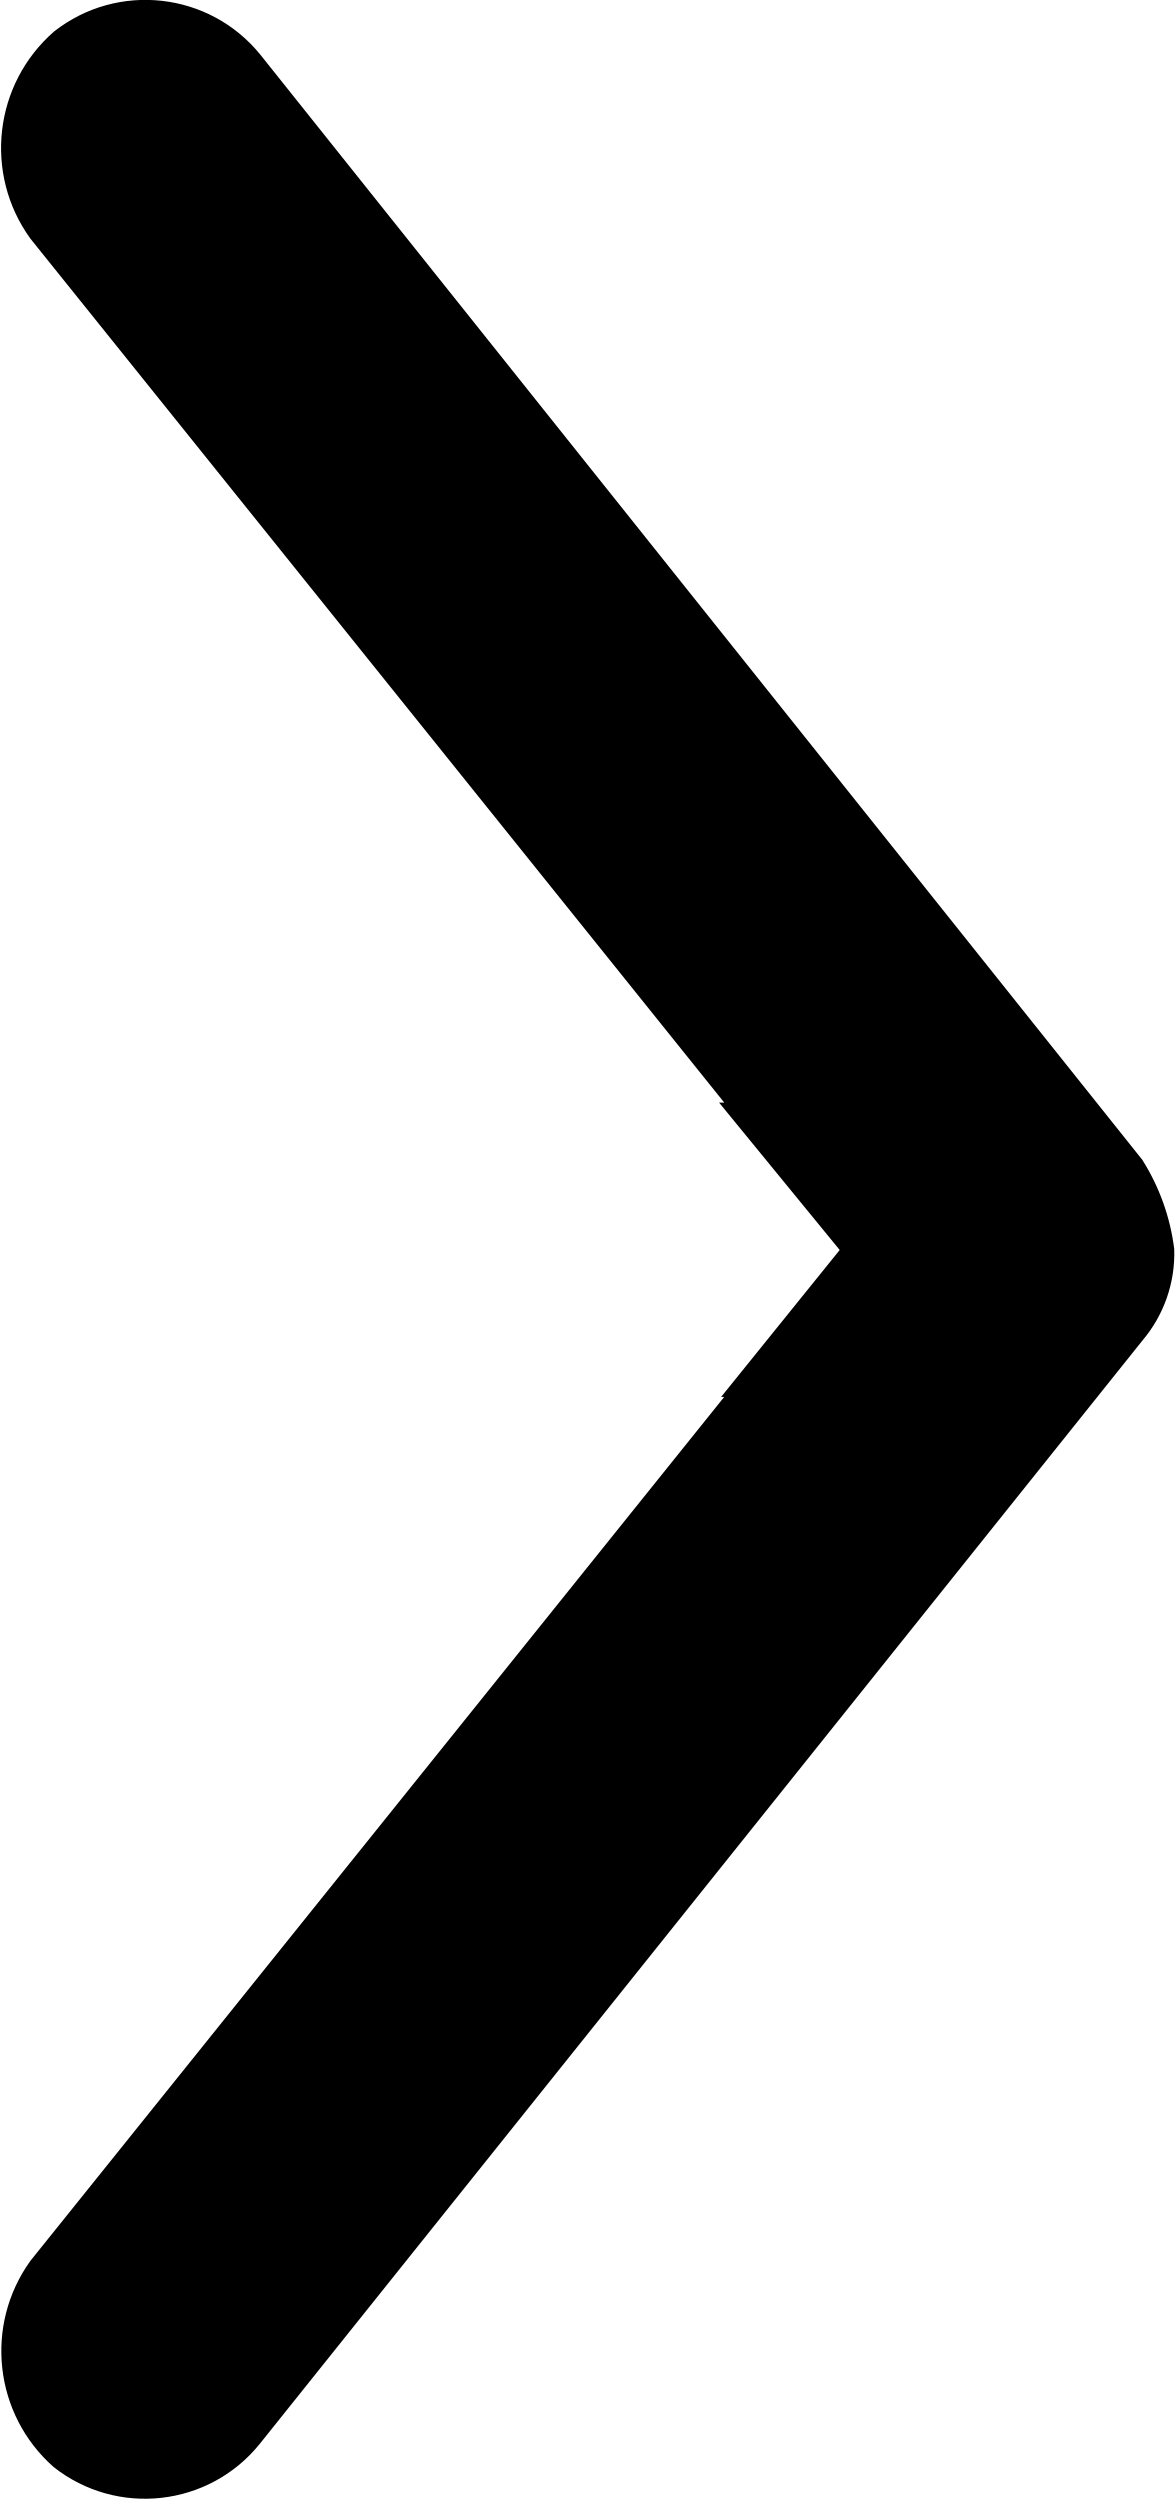
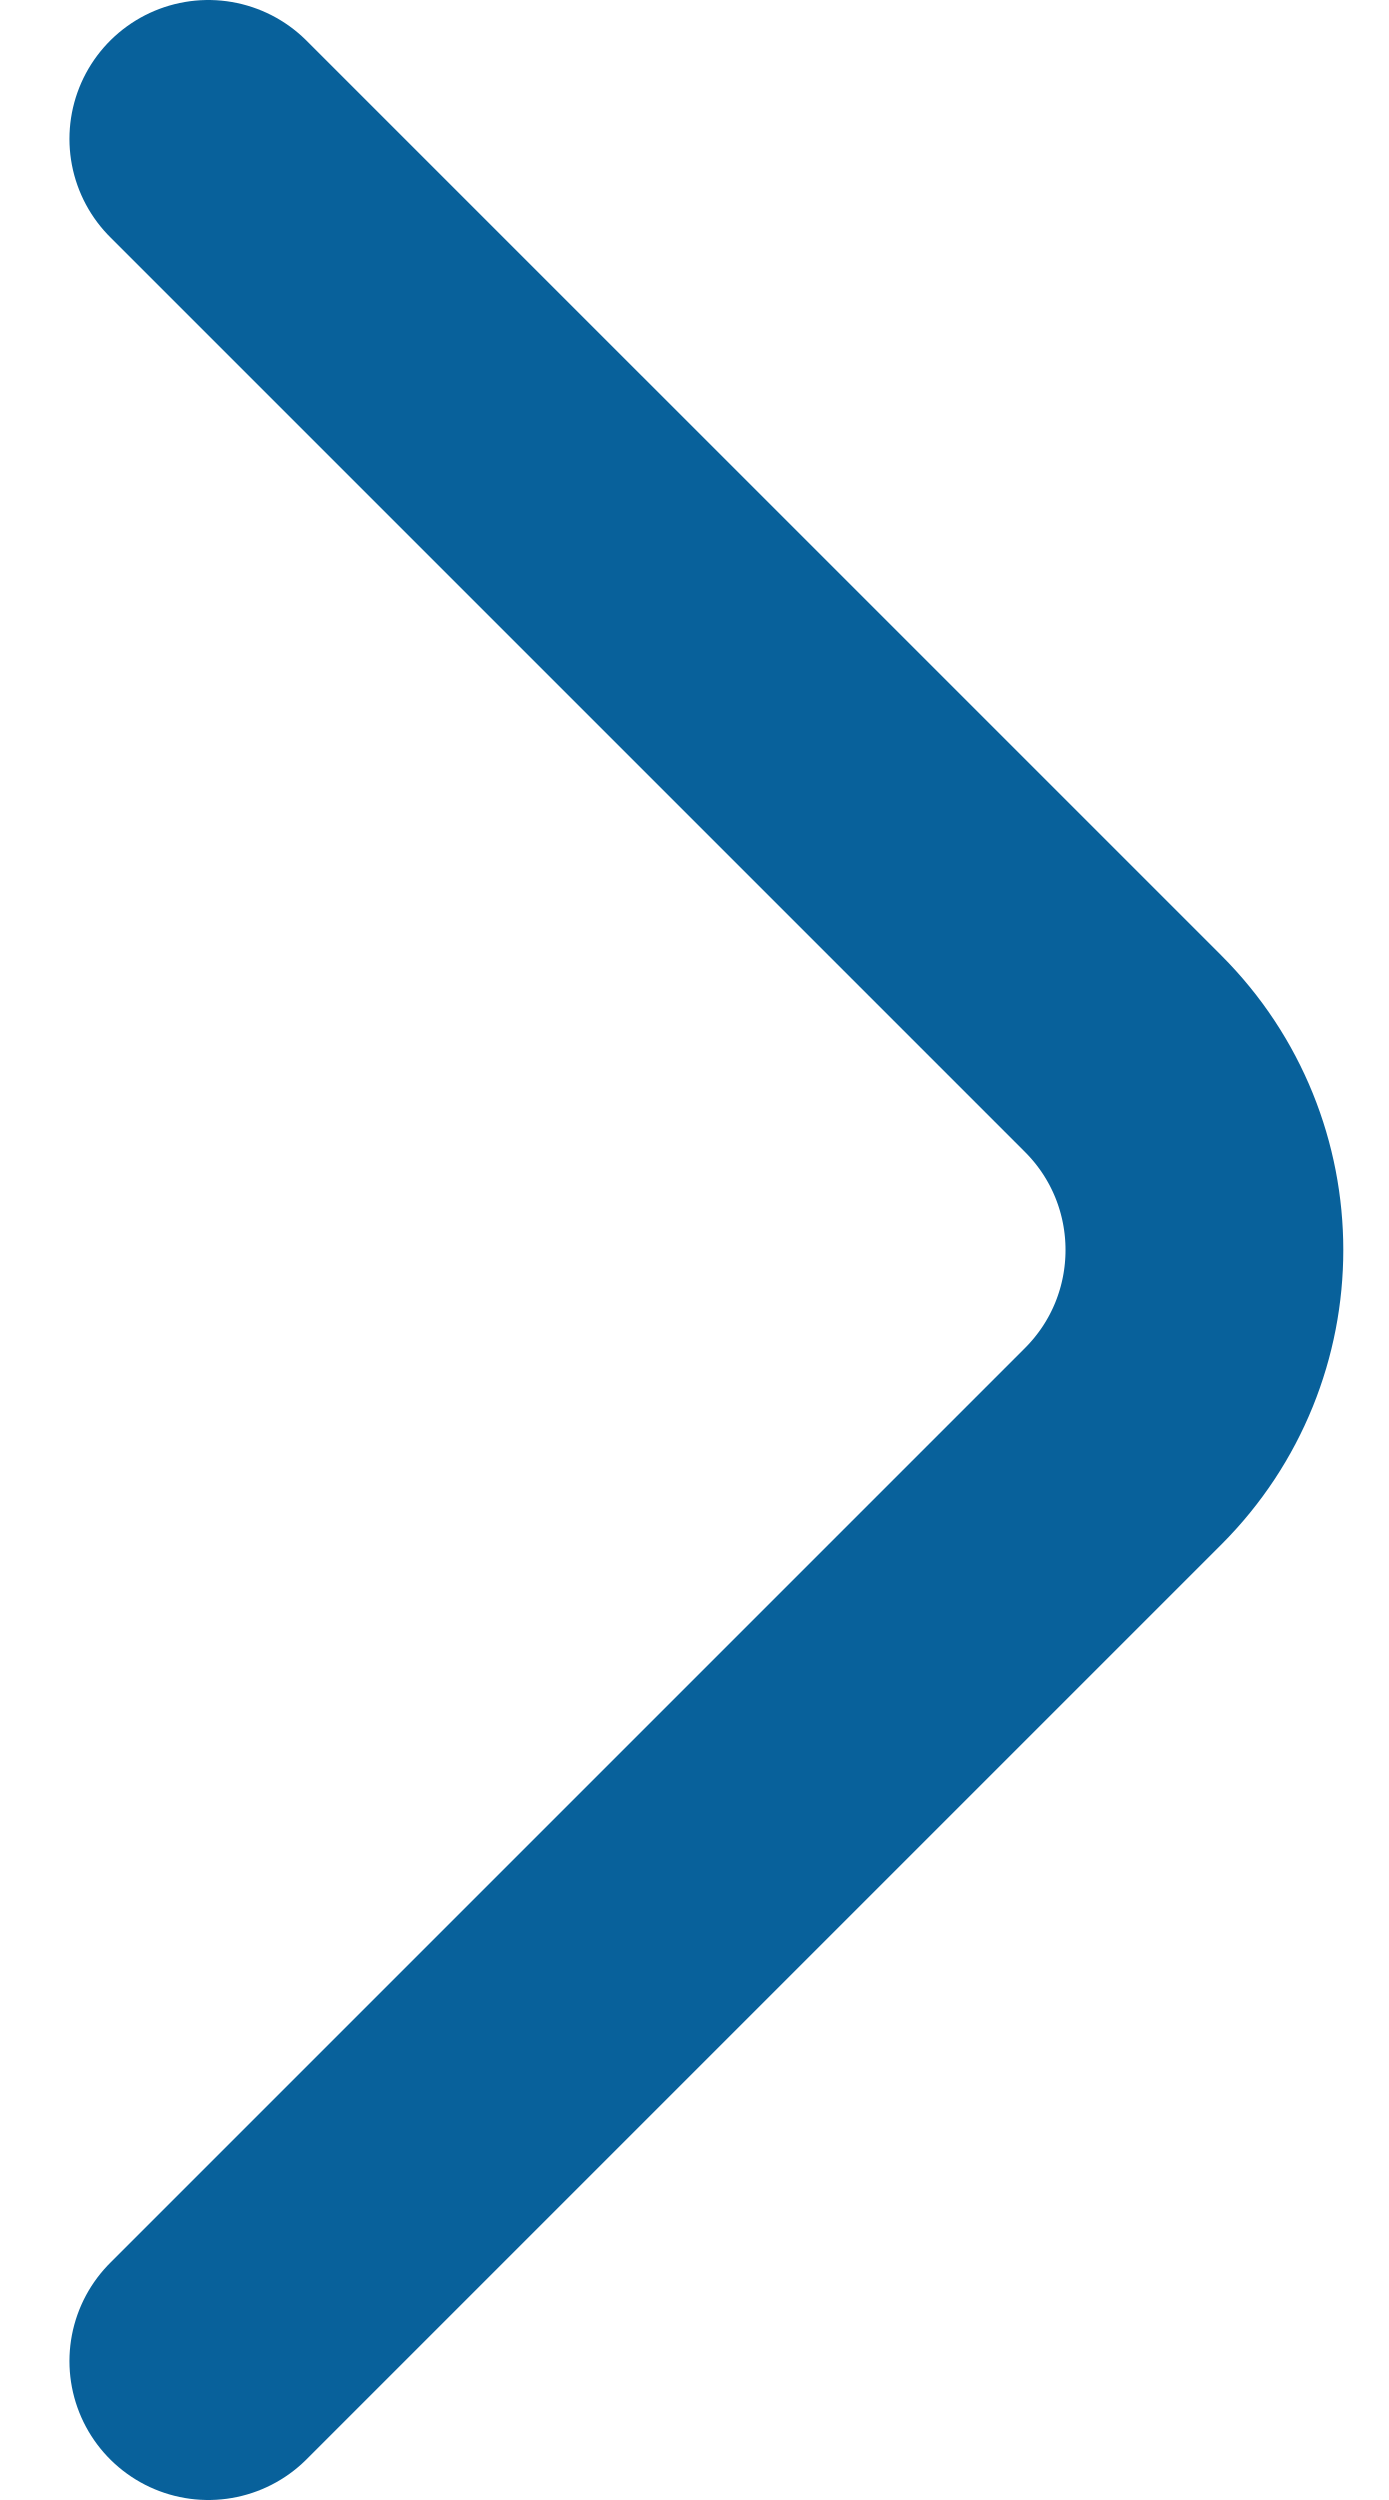
- <svg xmlns="http://www.w3.org/2000/svg" id="49af24e8-8954-4eee-ae32-0d35e598a7ed" data-name="Layer 1" viewBox="0 0 22.78 48.5">
-   <path d="M14.54,5.13,28,21.89h-.1l2.34,2.86-2.3,2.85H28L14.54,44.36a3,3,0,0,0,.45,4,2.86,2.86,0,0,0,4-.45l17.12-21.4a2.61,2.61,0,0,0,.62-1.78h0A4.21,4.21,0,0,0,36.11,23L19,1.56a2.87,2.87,0,0,0-4-.45A3,3,0,0,0,14.54,5.13Z" transform="translate(-13.95 -0.5)" />
+ <svg xmlns="http://www.w3.org/2000/svg" width="10" height="18" viewBox="0 0 10 18" fill="none">
+   <path d="M1.5 17L8.086 10.414C8.867 9.633 8.867 8.367 8.086 7.586L1.5 1" stroke="#08619B" stroke-width="2" stroke-linecap="round" stroke-linejoin="round" />
</svg>
